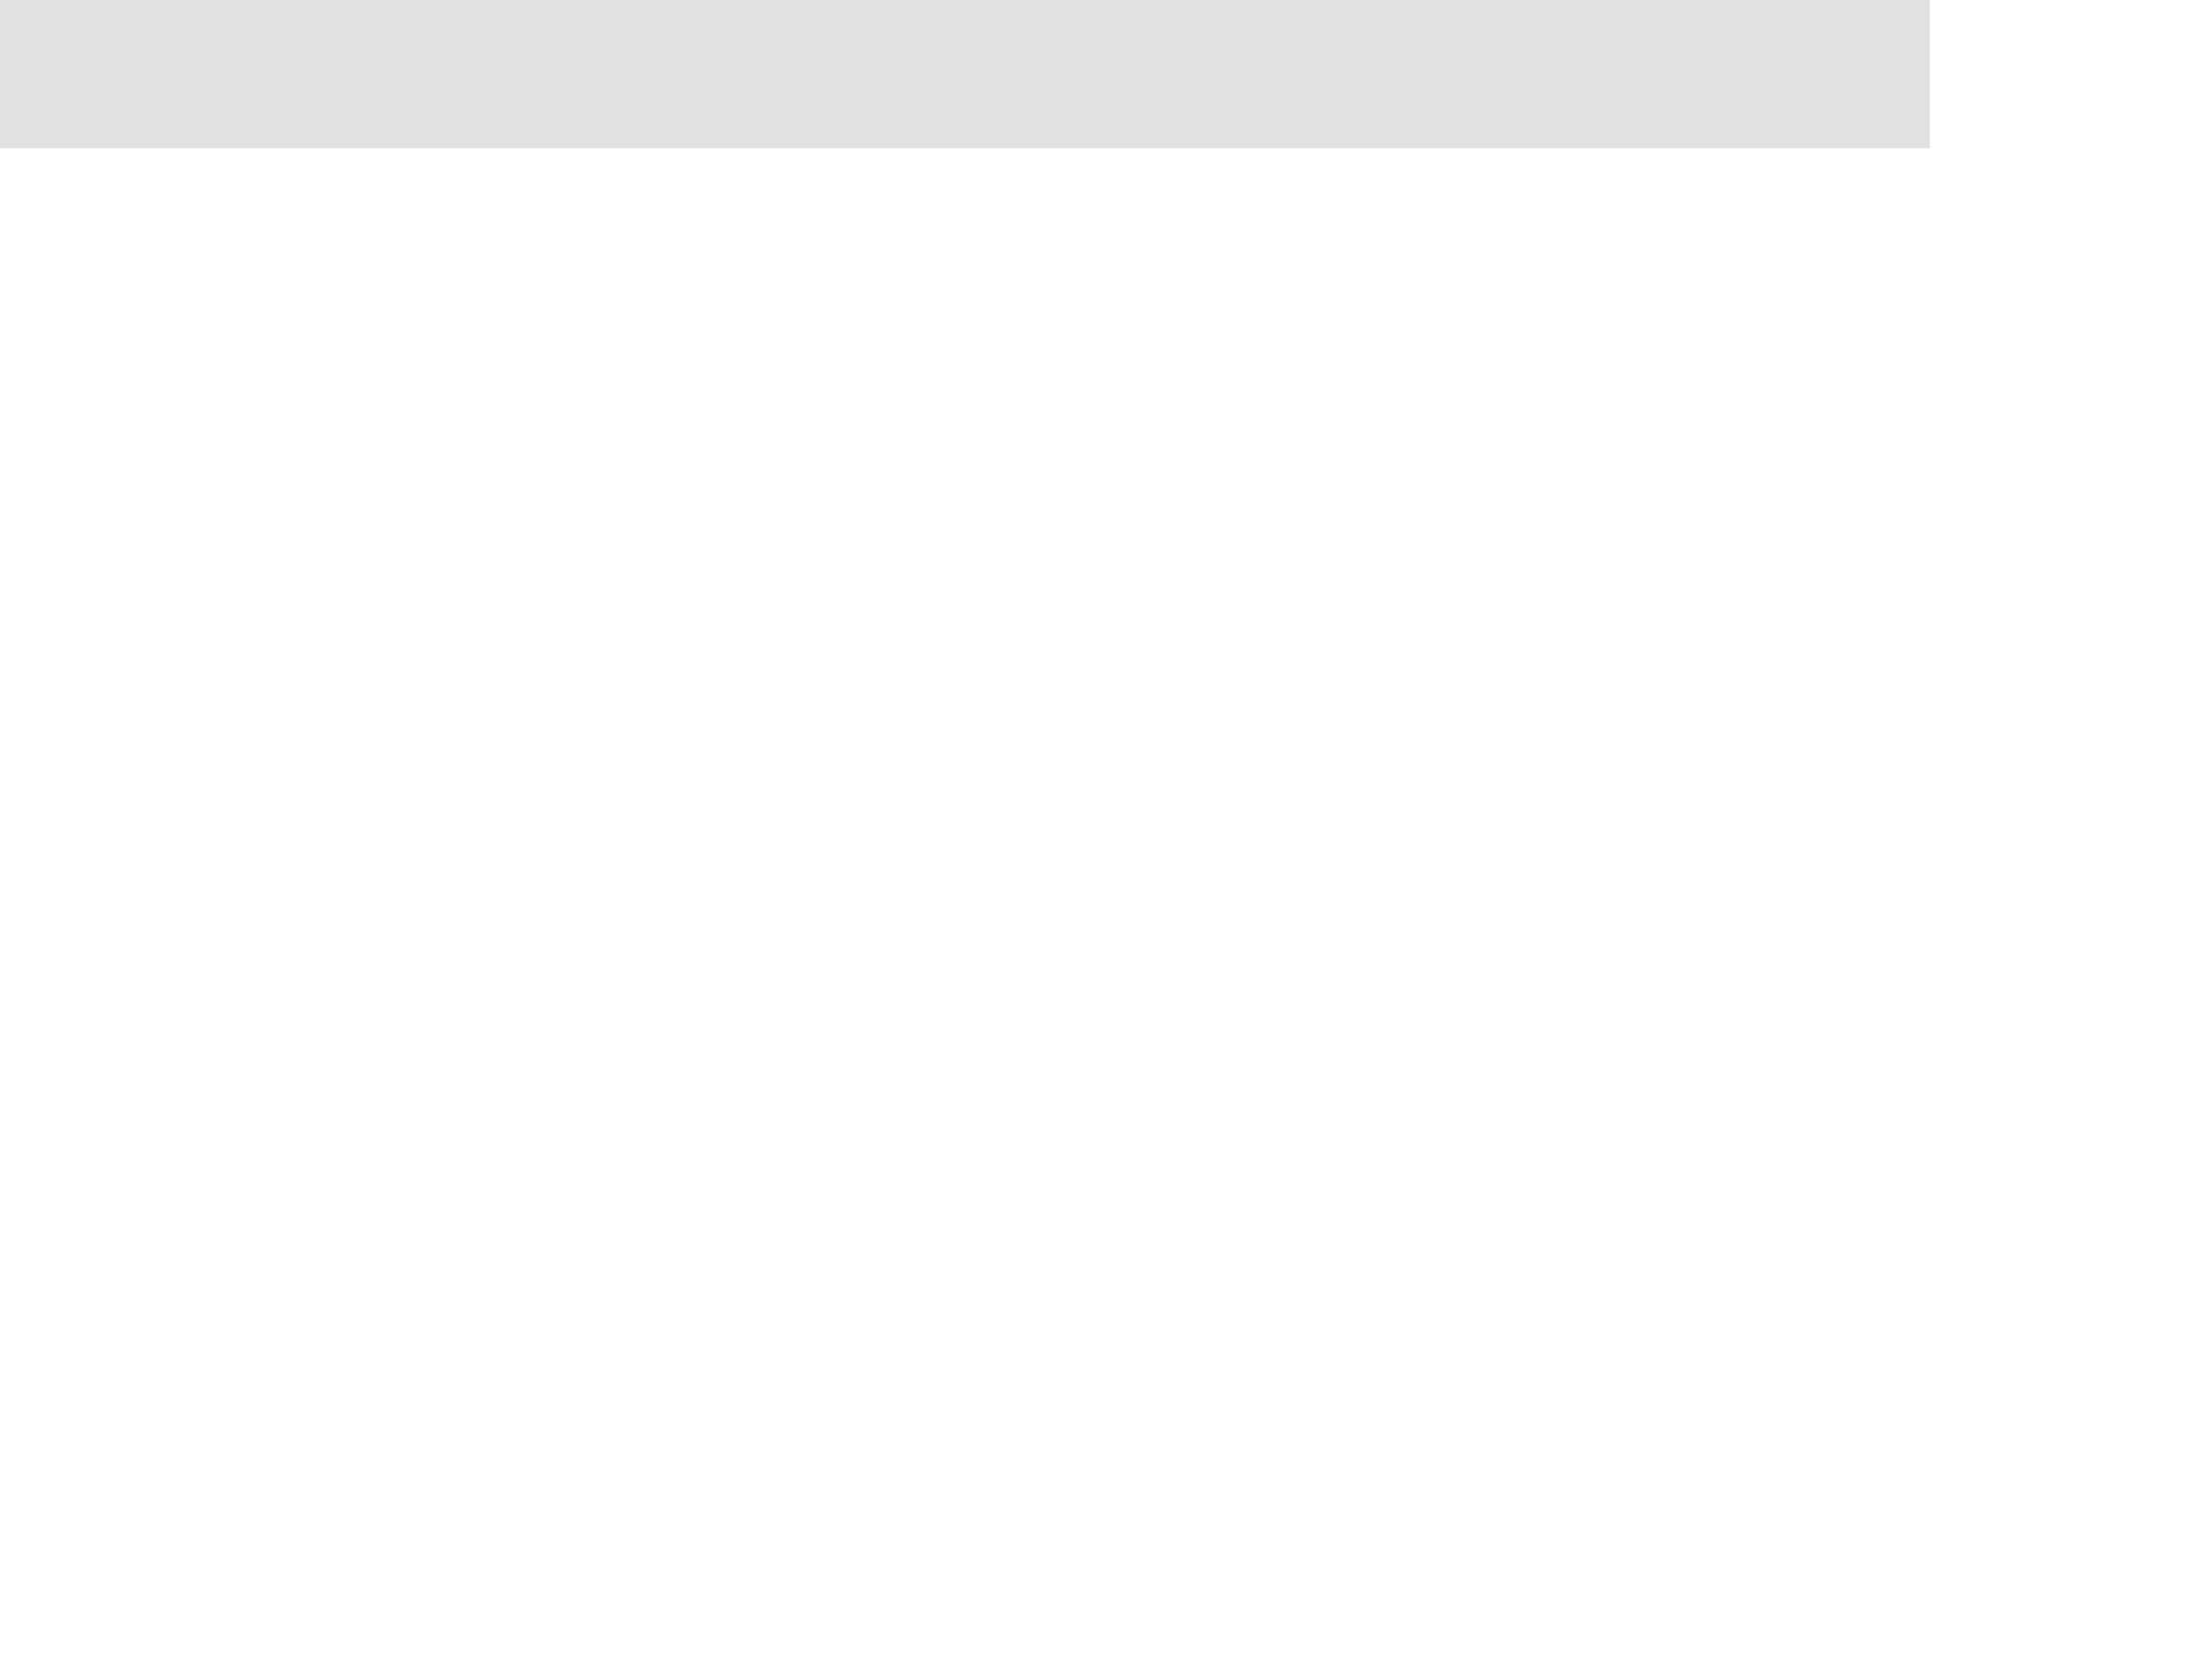
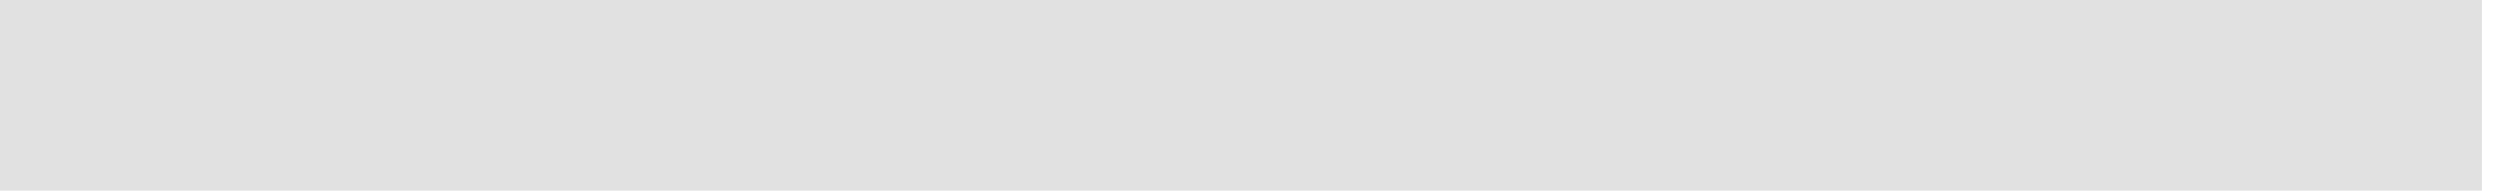
- <svg xmlns="http://www.w3.org/2000/svg" xmlns:xlink="http://www.w3.org/1999/xlink" width="132" height="100" id="svg2" version="1.0">
+ <svg xmlns="http://www.w3.org/2000/svg" xmlns:xlink="http://www.w3.org/1999/xlink" width="116" height="9" id="svg2" version="1.0">
  <defs id="defs4">
    <linearGradient id="linearGradient2802">
      <stop style="stop-color:black;stop-opacity:0.663;" offset="0" id="stop2804" />
      <stop style="stop-color:black;stop-opacity:0" offset="1" id="stop2806" />
    </linearGradient>
    <linearGradient id="linearGradient3690">
      <stop style="stop-color:#001e64;stop-opacity:0.91;" offset="0" id="stop3692" />
      <stop id="stop2796" offset="0.111" style="stop-color:#001d50;stop-opacity:0.878;" />
      <stop id="stop2794" offset="0.929" style="stop-color:#001d46;stop-opacity:0.847;" />
      <stop style="stop-color:#003d77;stop-opacity:0.788;" offset="1" id="stop3694" />
    </linearGradient>
    <linearGradient id="linearGradient2769">
      <stop style="stop-color:white;stop-opacity:1;" offset="0" id="stop2771" />
      <stop style="stop-color:white;stop-opacity:0;" offset="1" id="stop2773" />
    </linearGradient>
    <linearGradient gradientUnits="userSpaceOnUse" y2="22.942" x2="47.791" y1="22.942" x1="10.442" id="linearGradient3101" xlink:href="#linearGradient2202" />
    <linearGradient id="linearGradient2202">
      <stop id="stop2204" offset="0" style="stop-color:#cfd3d3;stop-opacity:1;" />
      <stop id="stop2206" offset="1" style="stop-color:#f7fcf9;stop-opacity:1;" />
    </linearGradient>
    <linearGradient gradientUnits="userSpaceOnUse" y2="93.998" x2="60.038" y1="8.458" x1="59.798" id="linearGradient2825" xlink:href="#linearGradient2202" />
    <linearGradient id="linearGradient2070">
      <stop id="stop2072" offset="0" style="stop-color:#bcffa3;stop-opacity:1;" />
      <stop id="stop2074" offset="1" style="stop-color:#487625;stop-opacity:1;" />
    </linearGradient>
    <linearGradient id="linearGradient2811" gradientTransform="scale(2.218359,0.450784)" x1="4.374" y1="167.724" x2="39.268" y2="167.724" gradientUnits="userSpaceOnUse">
      <stop id="stop2813" offset="0" style="stop-color:black;stop-opacity:0.314;" />
      <stop id="stop2815" offset="1" style="stop-color:black;stop-opacity:0;" />
    </linearGradient>
    <linearGradient gradientTransform="matrix(0.942544,0,0,0.921824,2.781224,4.166134)" gradientUnits="userSpaceOnUse" y2="68.968" x2="55.155" y1="106.666" x1="55.138" id="linearGradient2228" xlink:href="#linearGradient2805" />
    <linearGradient id="linearGradient2760">
      <stop id="stop2762" offset="0" style="stop-color:#ff1f1f;stop-opacity:0.757;" />
      <stop id="stop2764" offset="1" style="stop-color:#cb0000;stop-opacity:0.81;" />
    </linearGradient>
    <linearGradient id="linearGradient2805">
      <stop id="stop2807" offset="0" style="stop-color:black;stop-opacity:1;" />
      <stop id="stop2809" offset="1" style="stop-color:black;stop-opacity:0;" />
    </linearGradient>
    <linearGradient gradientUnits="userSpaceOnUse" y2="93.998" x2="60.038" y1="8.458" x1="59.798" id="linearGradient2259" xlink:href="#linearGradient2202" />
    <linearGradient id="linearGradient2251">
      <stop id="stop2253" offset="0" style="stop-color:#bcffa3;stop-opacity:1;" />
      <stop id="stop2255" offset="1" style="stop-color:#487625;stop-opacity:1;" />
    </linearGradient>
    <linearGradient id="linearGradient2241">
      <stop id="stop2243" offset="0" style="stop-color:black;stop-opacity:0.314;" />
      <stop id="stop2245" offset="1" style="stop-color:black;stop-opacity:0;" />
    </linearGradient>
  </defs>
  <g id="layer3">
    <text xml:space="preserve" style="font-size:12px;font-style:normal;font-weight:normal;fill:#f9f9f9;fill-opacity:1;stroke:none;stroke-width:1px;stroke-linecap:butt;stroke-linejoin:miter;stroke-opacity:1;font-family:Bitstream Vera Sans" x="22.604" y="31.695" id="text1920">
      <tspan id="tspan1922" x="22.604" y="31.695" />
    </text>
    <text xml:space="preserve" style="font-size:12px;font-style:normal;font-weight:normal;fill:#f2f2f2;fill-opacity:1;stroke:none;stroke-width:1px;stroke-linecap:butt;stroke-linejoin:miter;stroke-opacity:1;font-family:Bitstream Vera Sans" x="20.885" y="28.256" id="text2057">
      <tspan id="tspan2059" x="20.885" y="28.256" />
    </text>
    <rect style="opacity:1;fill:#000000;fill-opacity:0.119;fill-rule:nonzero;stroke:#e5d786;stroke-width:0;stroke-linecap:butt;stroke-linejoin:round;stroke-miterlimit:4;stroke-dasharray:none;stroke-opacity:1" id="rect3753" width="115.16" height="8.845" x="0" y="2.1989429e-14" rx="0" ry="5.987" />
  </g>
</svg>
